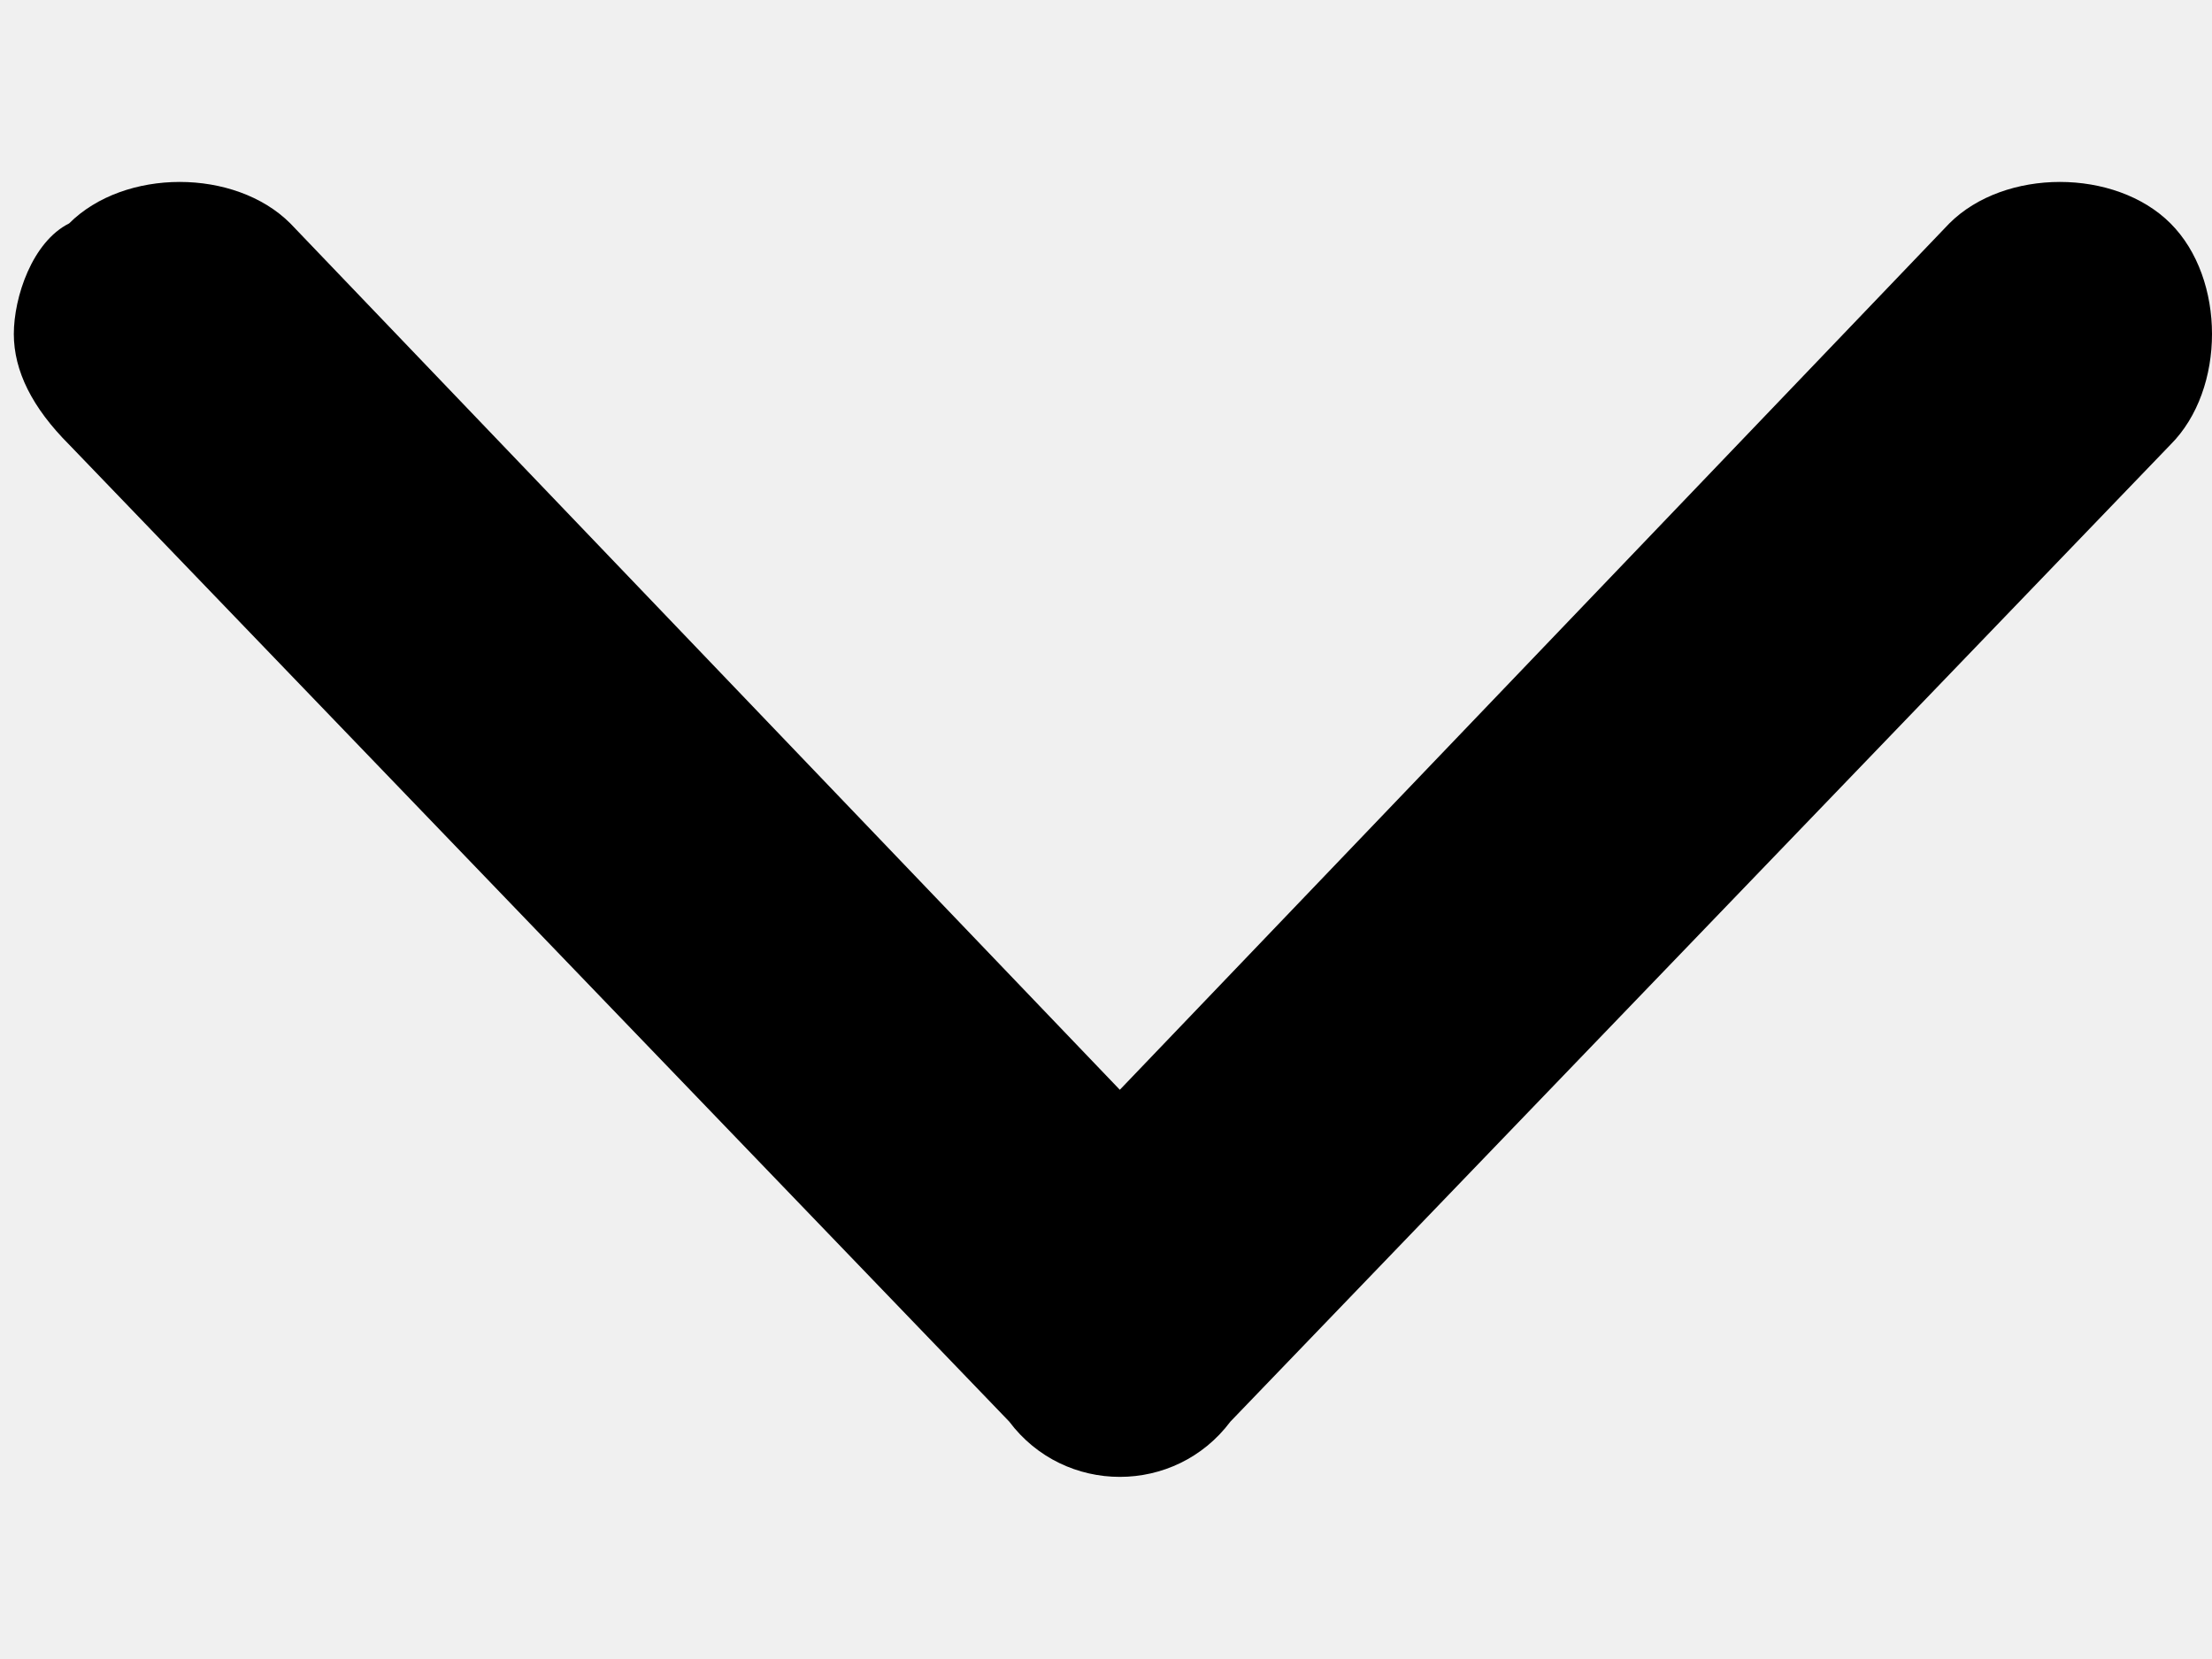
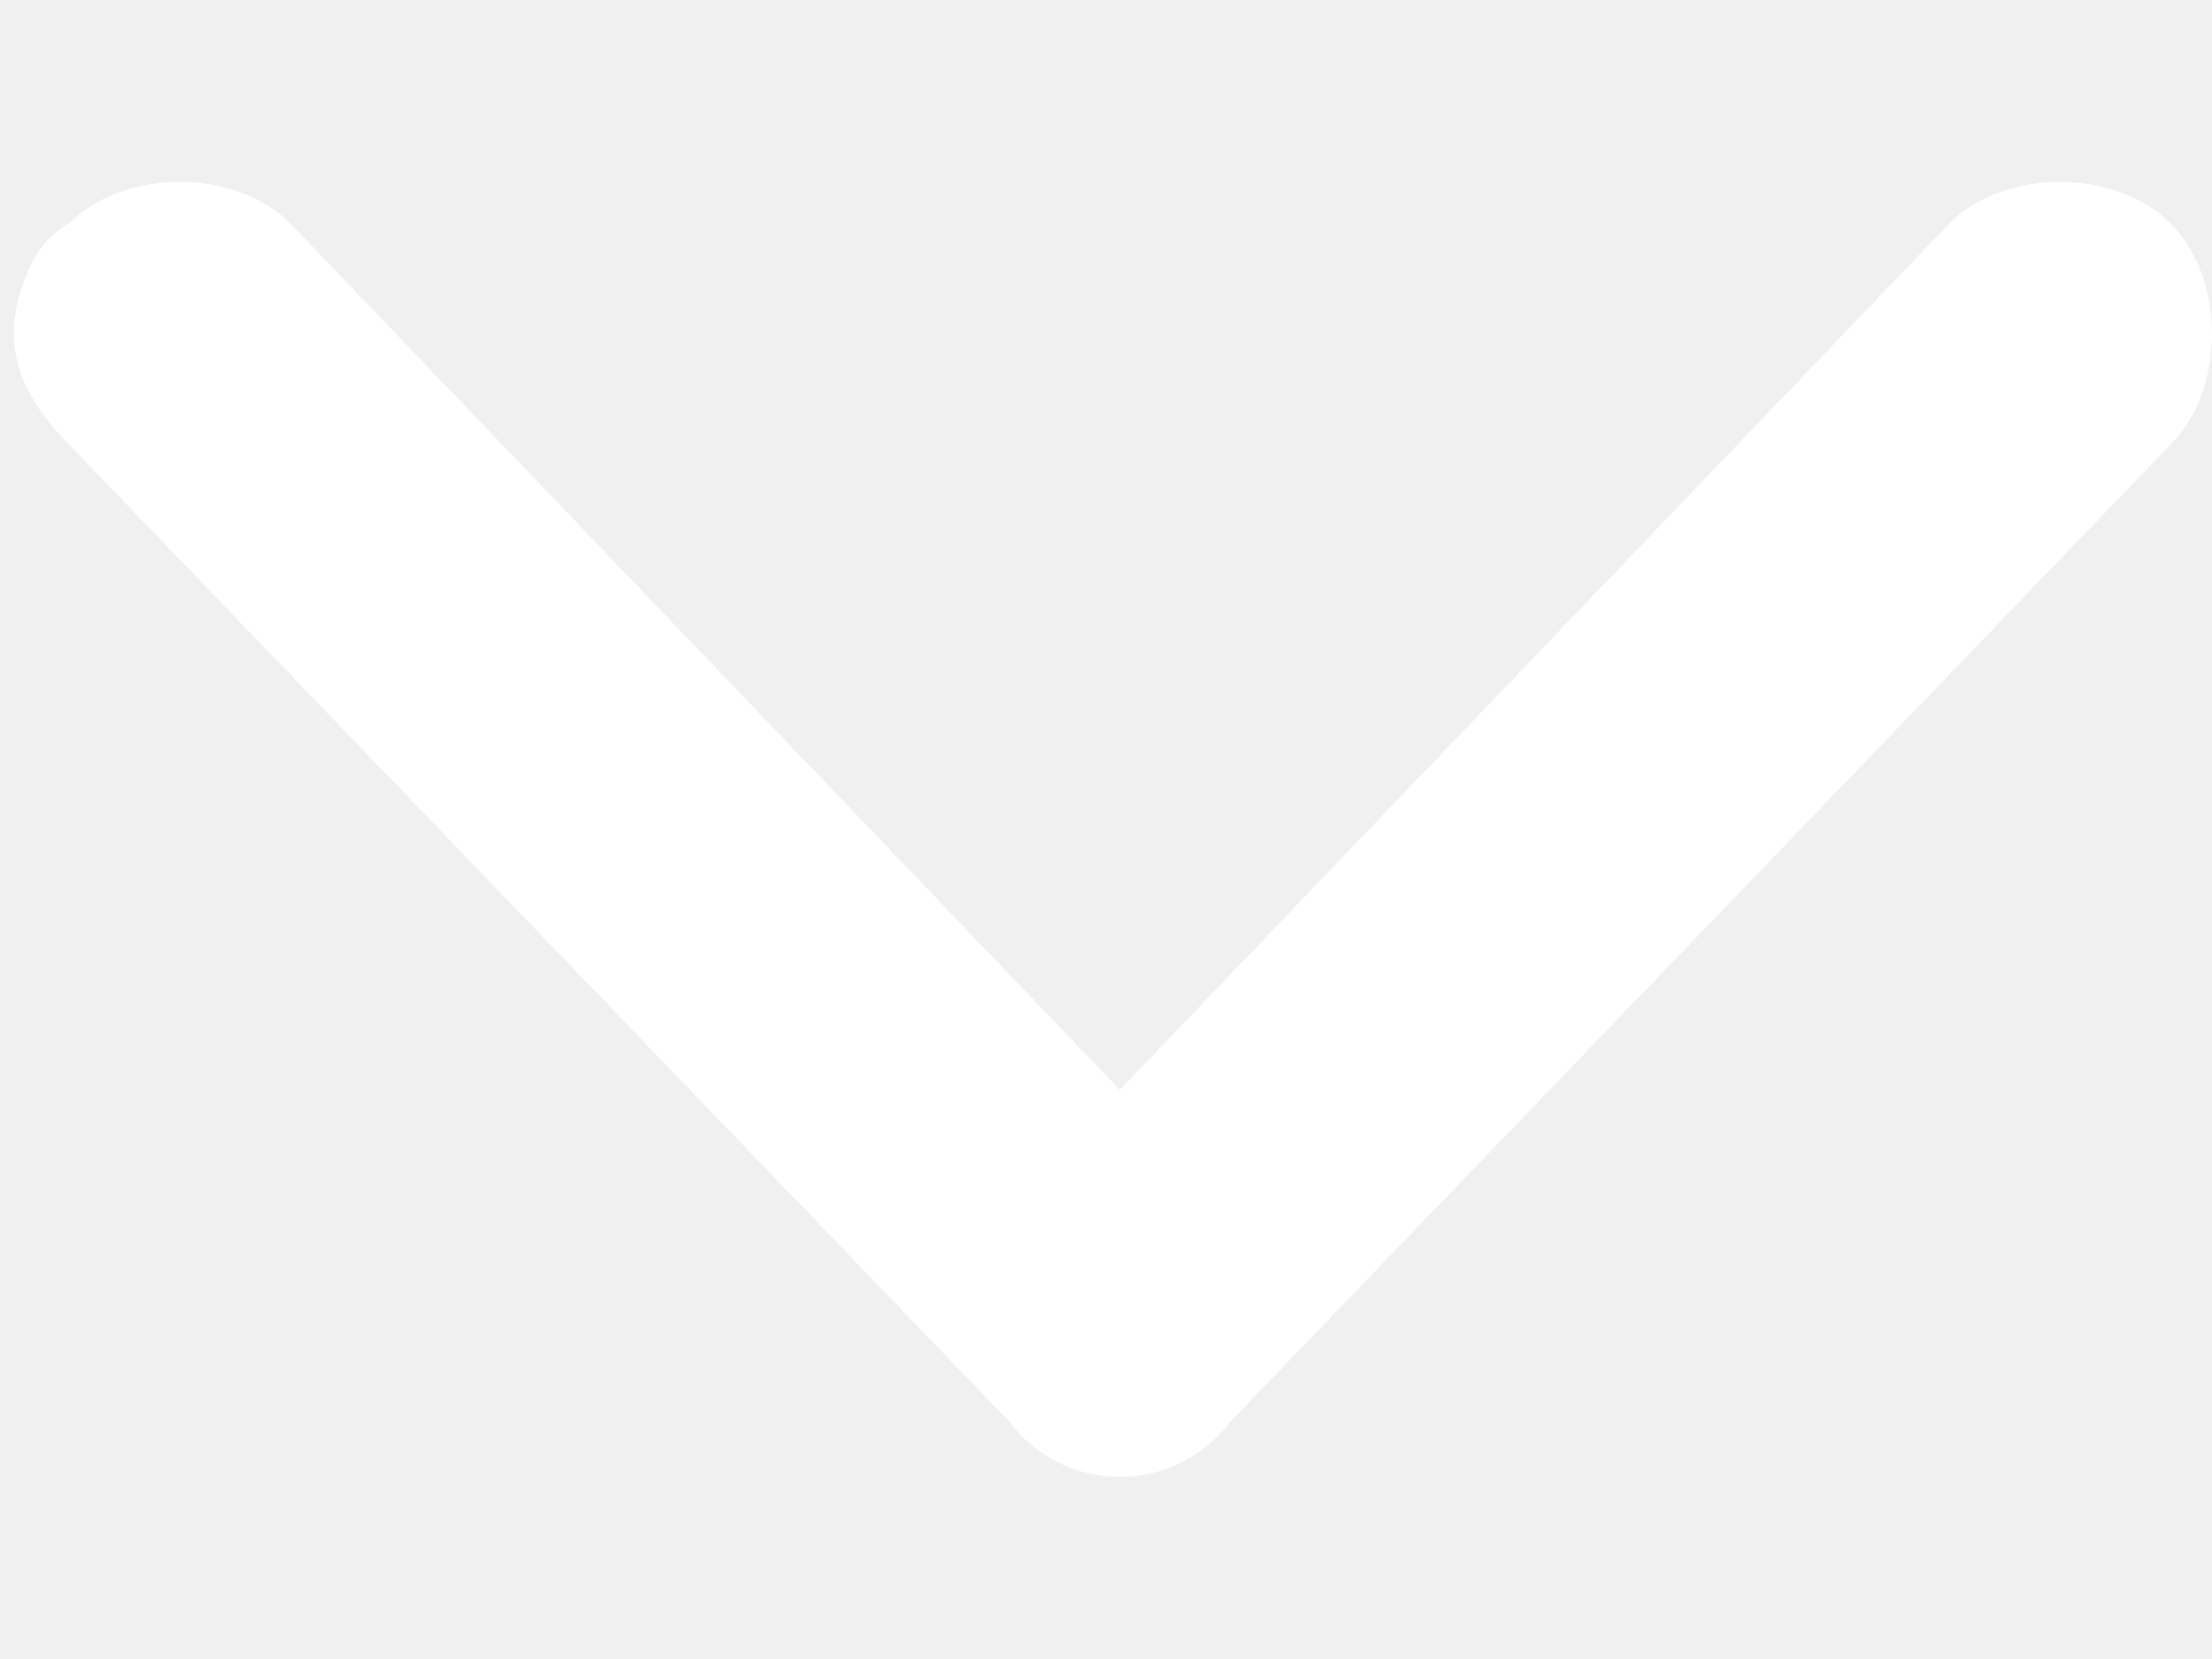
- <svg xmlns="http://www.w3.org/2000/svg" width="12" height="9" viewBox="0 0 12 9" fill="none">
-   <path d="M6.675 7.712L11.775 2.412C12.075 2.112 12.075 1.512 11.775 1.212C11.475 0.912 10.875 0.912 10.575 1.212L6.075 5.912L1.575 1.212C1.275 0.912 0.675 0.912 0.375 1.212C0.175 1.312 0.075 1.612 0.075 1.812C0.075 2.012 0.175 2.212 0.375 2.412L5.475 7.712C5.775 8.112 6.375 8.112 6.675 7.712Z" fill="black" />
+ <svg xmlns="http://www.w3.org/2000/svg" width="12" height="9" viewBox="0 0 12 9" fill="white">
+   <path d="M6.675 7.712L11.775 2.412C12.075 2.112 12.075 1.512 11.775 1.212C11.475 0.912 10.875 0.912 10.575 1.212L6.075 5.912L1.575 1.212C1.275 0.912 0.675 0.912 0.375 1.212C0.175 1.312 0.075 1.612 0.075 1.812C0.075 2.012 0.175 2.212 0.375 2.412L5.475 7.712C5.775 8.112 6.375 8.112 6.675 7.712Z" fill="white" />
</svg>
